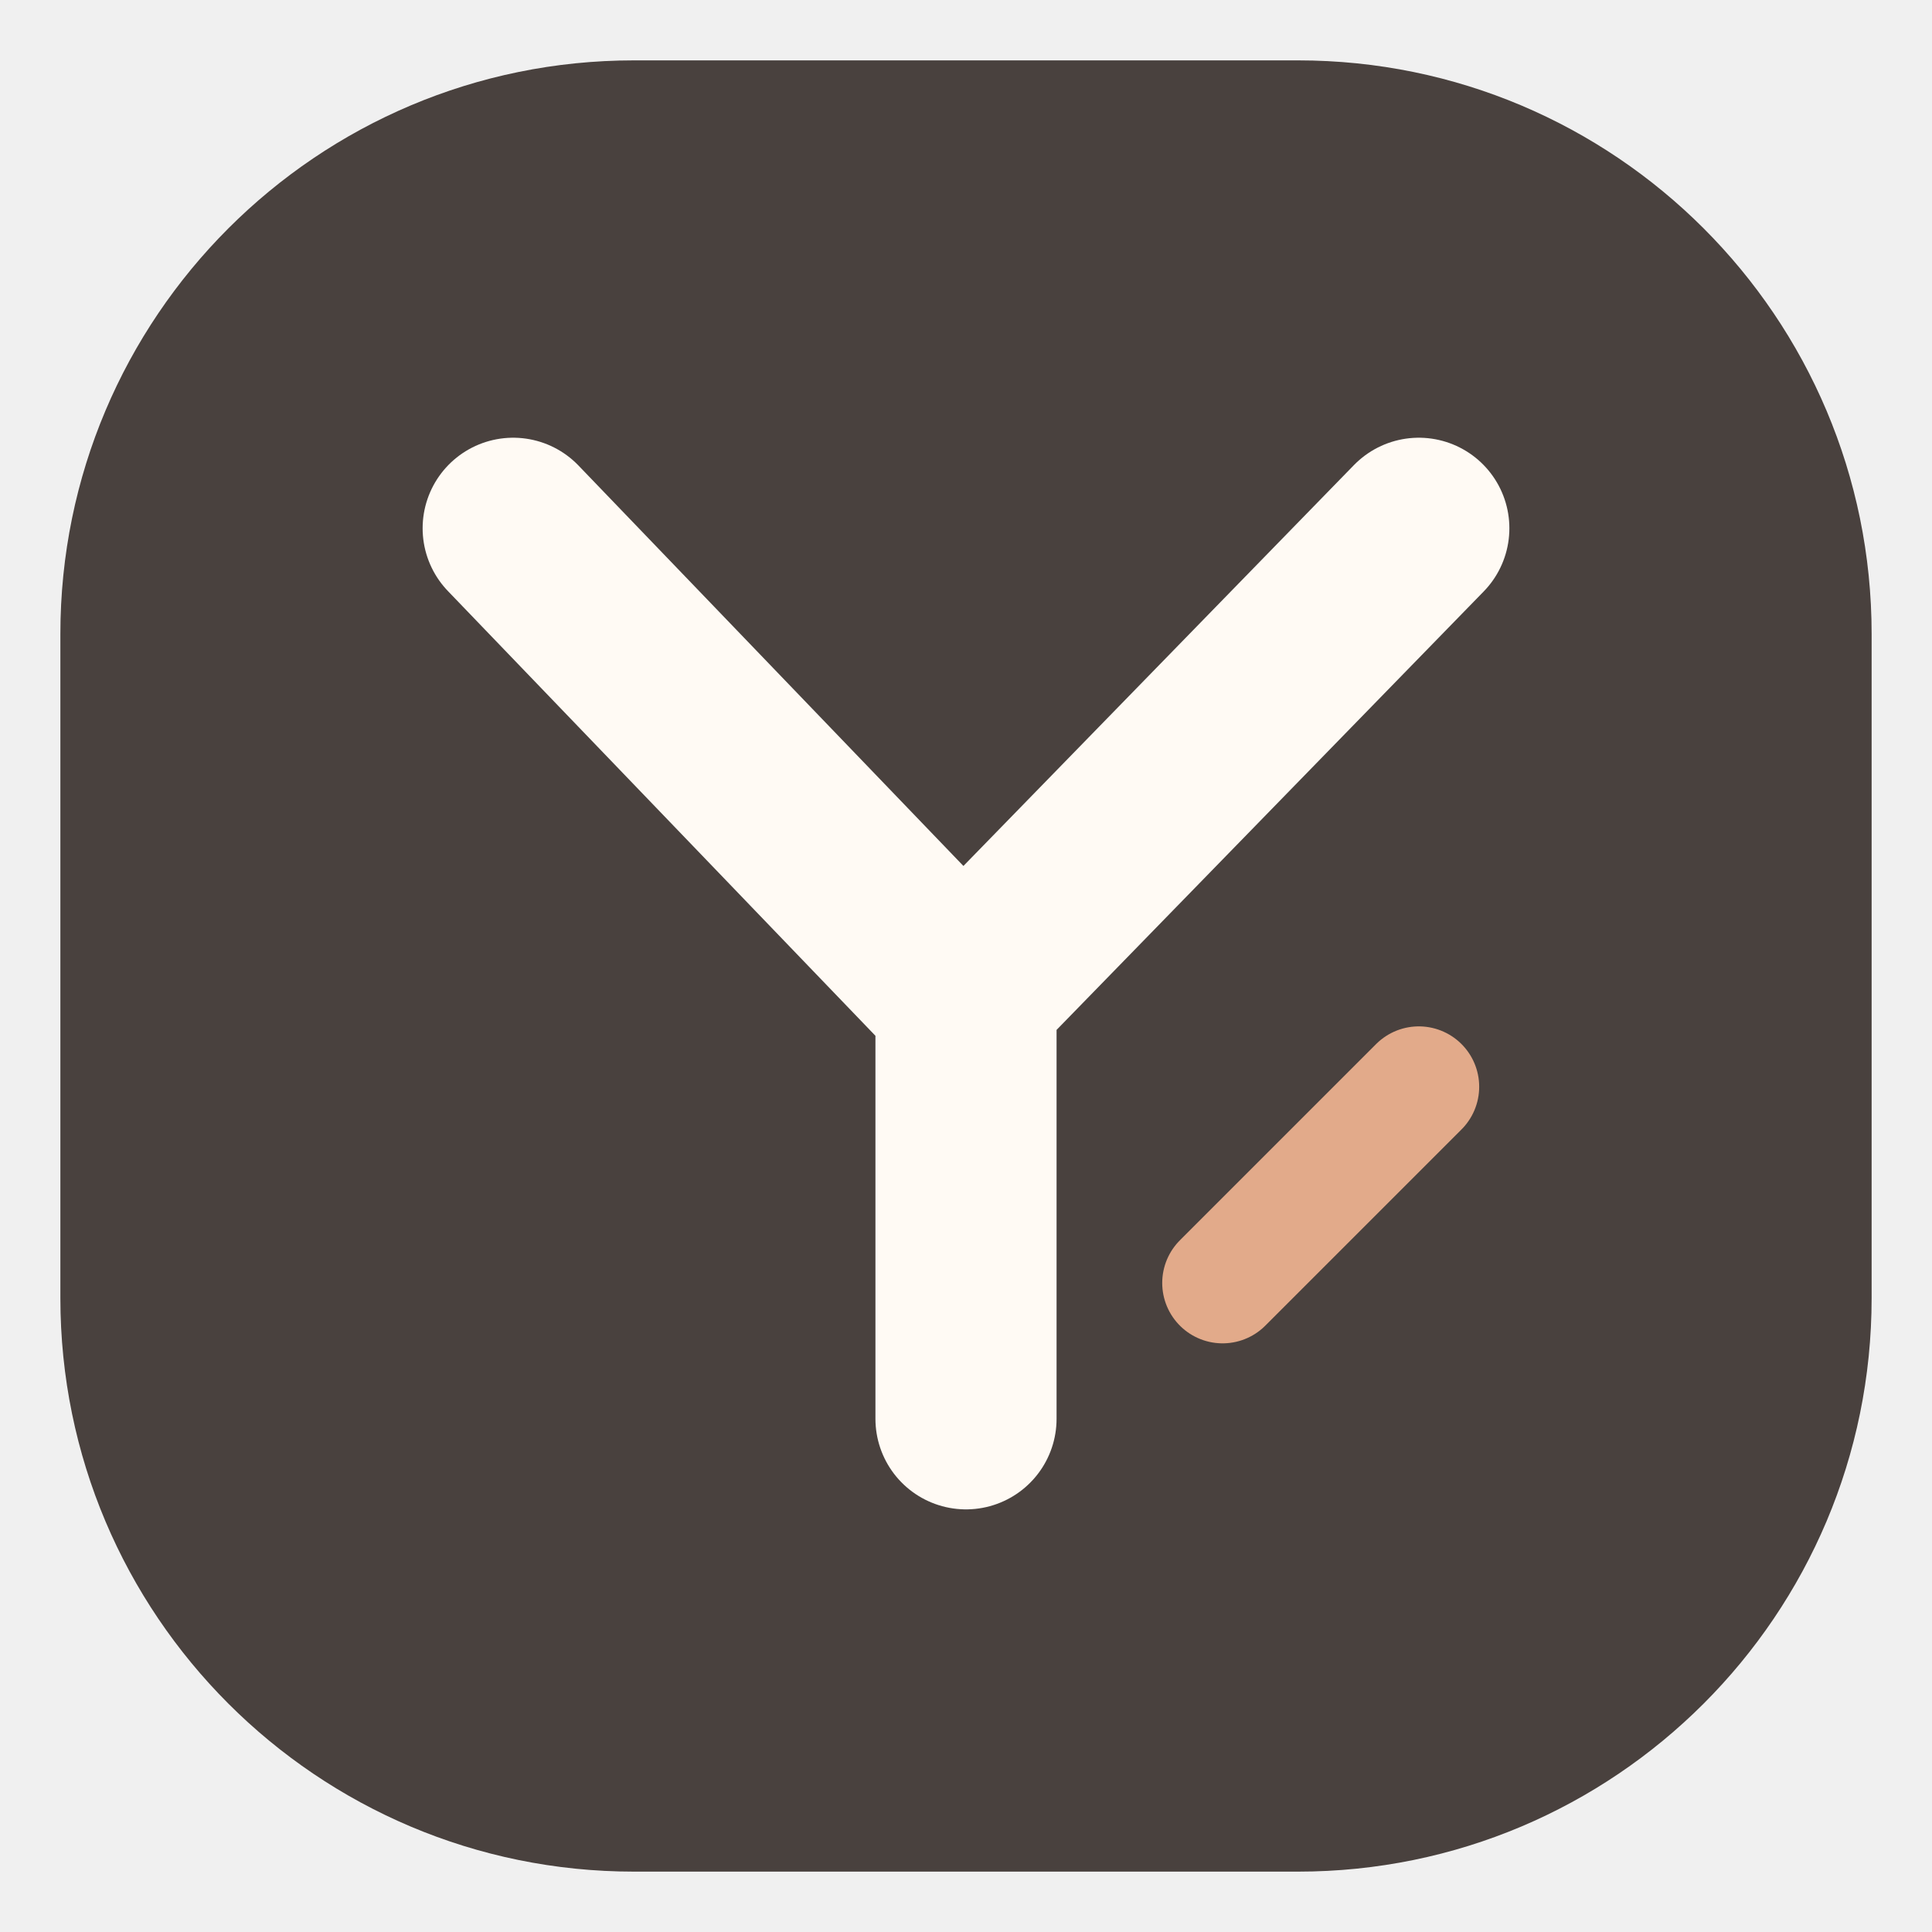
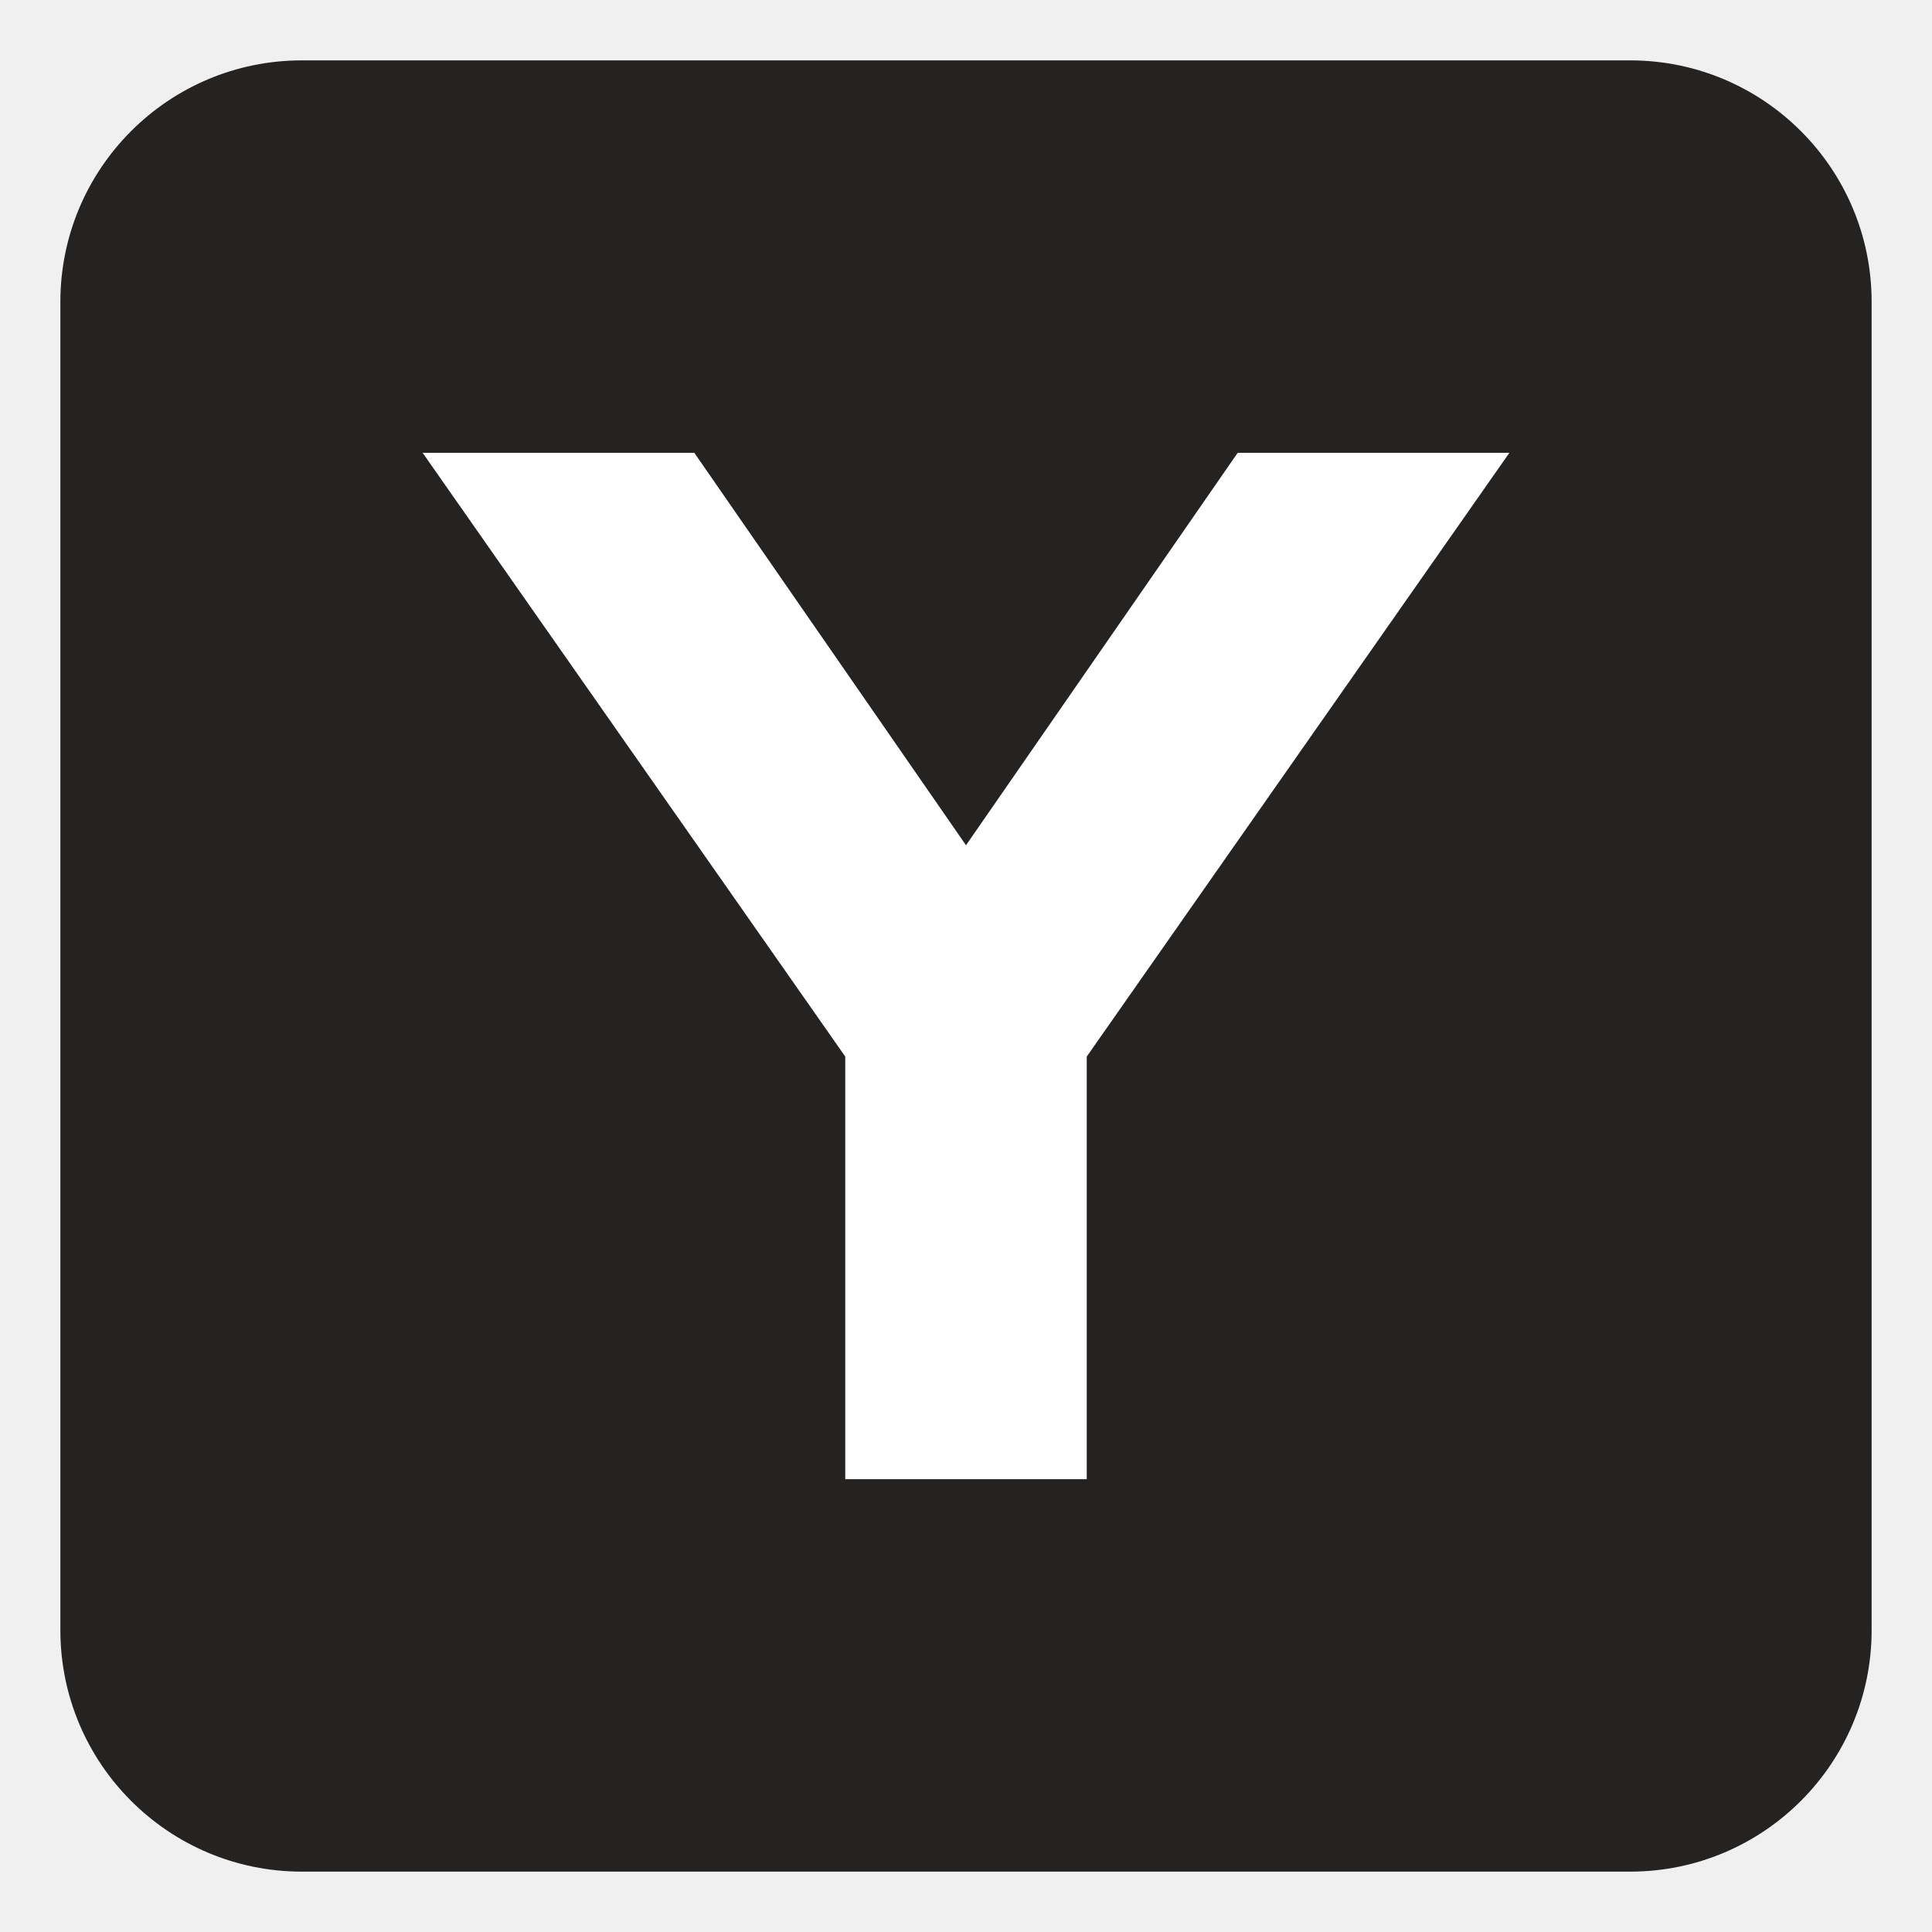
<svg xmlns="http://www.w3.org/2000/svg" viewBox="0 0 64 64" fill="none">
-   <rect x="2" y="2" width="60" height="60" rx="19" fill="#49413e" />
-   <path d="M17 17.5 31.9 33 47 17.5M32 33v14" stroke="#fffaf4" stroke-width="6" stroke-linecap="round" stroke-linejoin="round" />
-   <path d="M40.5 42.5 47 36" stroke="#e2aa8a" stroke-width="4" stroke-linecap="round" />
+   <rect x="2" y="2" width="60" height="60" rx="8" fill="#252321" />
+   <path d="M14 15h9l9 13 9-13h9L36 35v14h-8V35z" fill="#fff" />
</svg>
